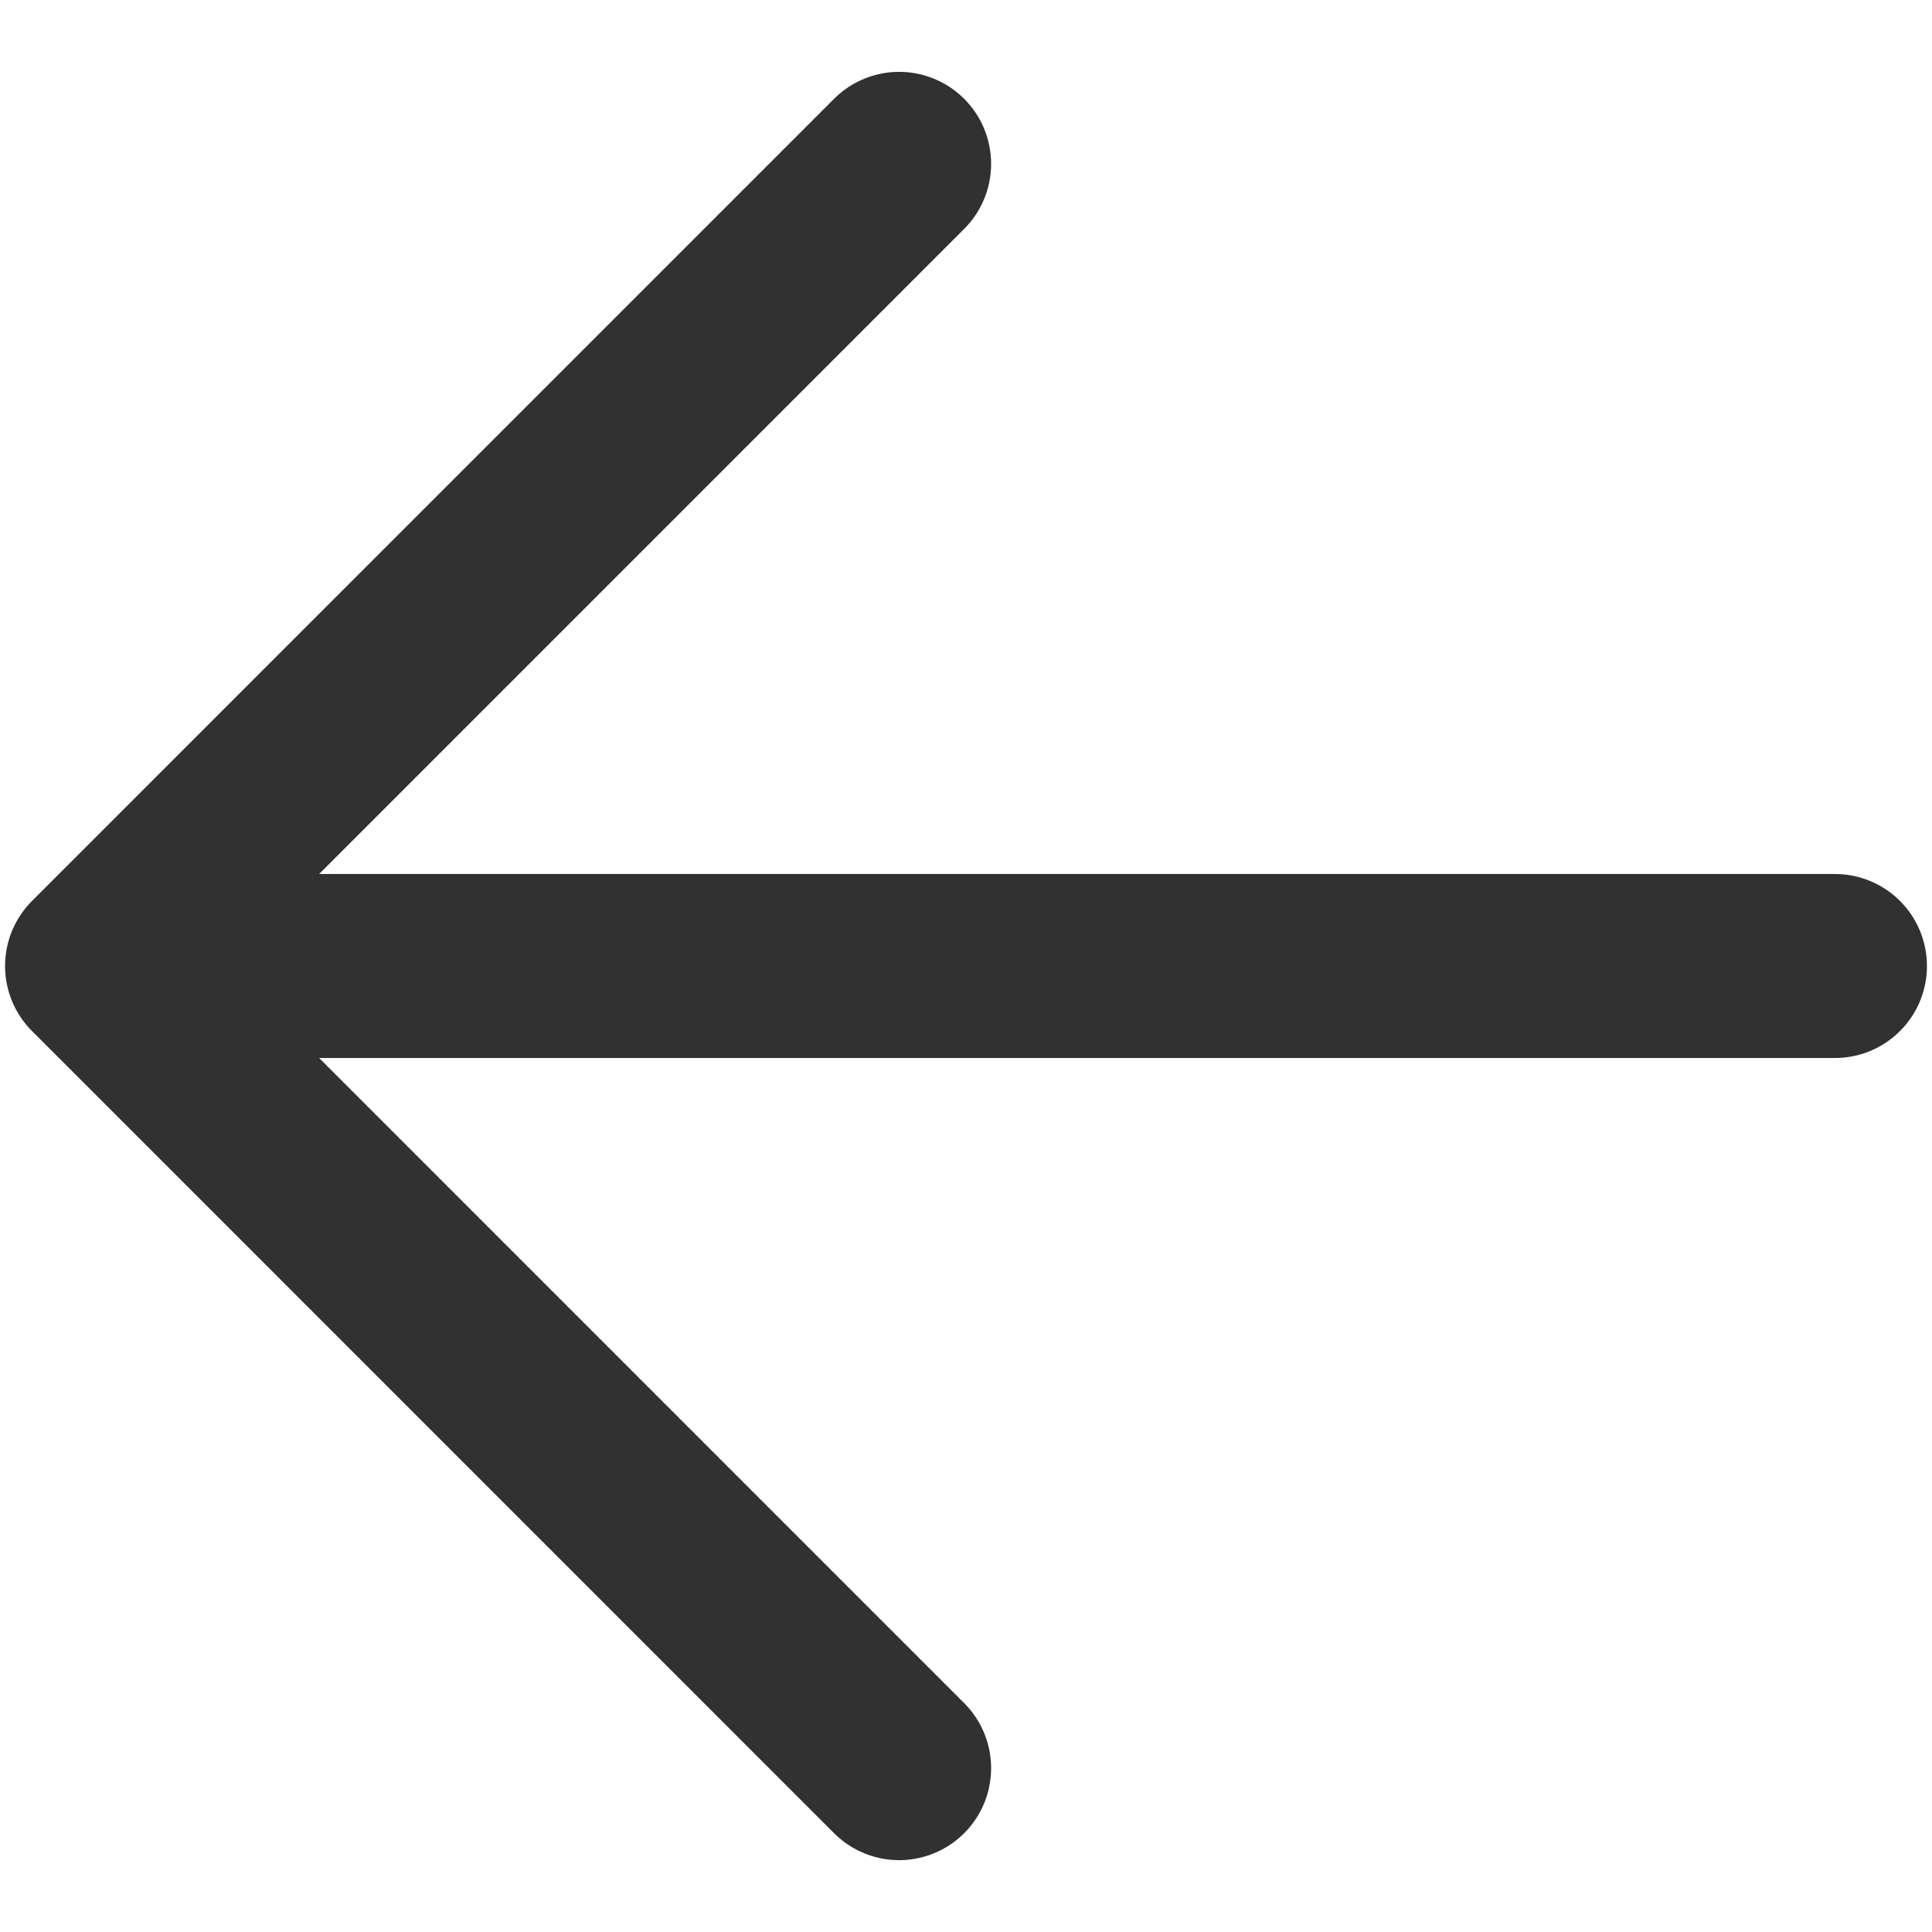
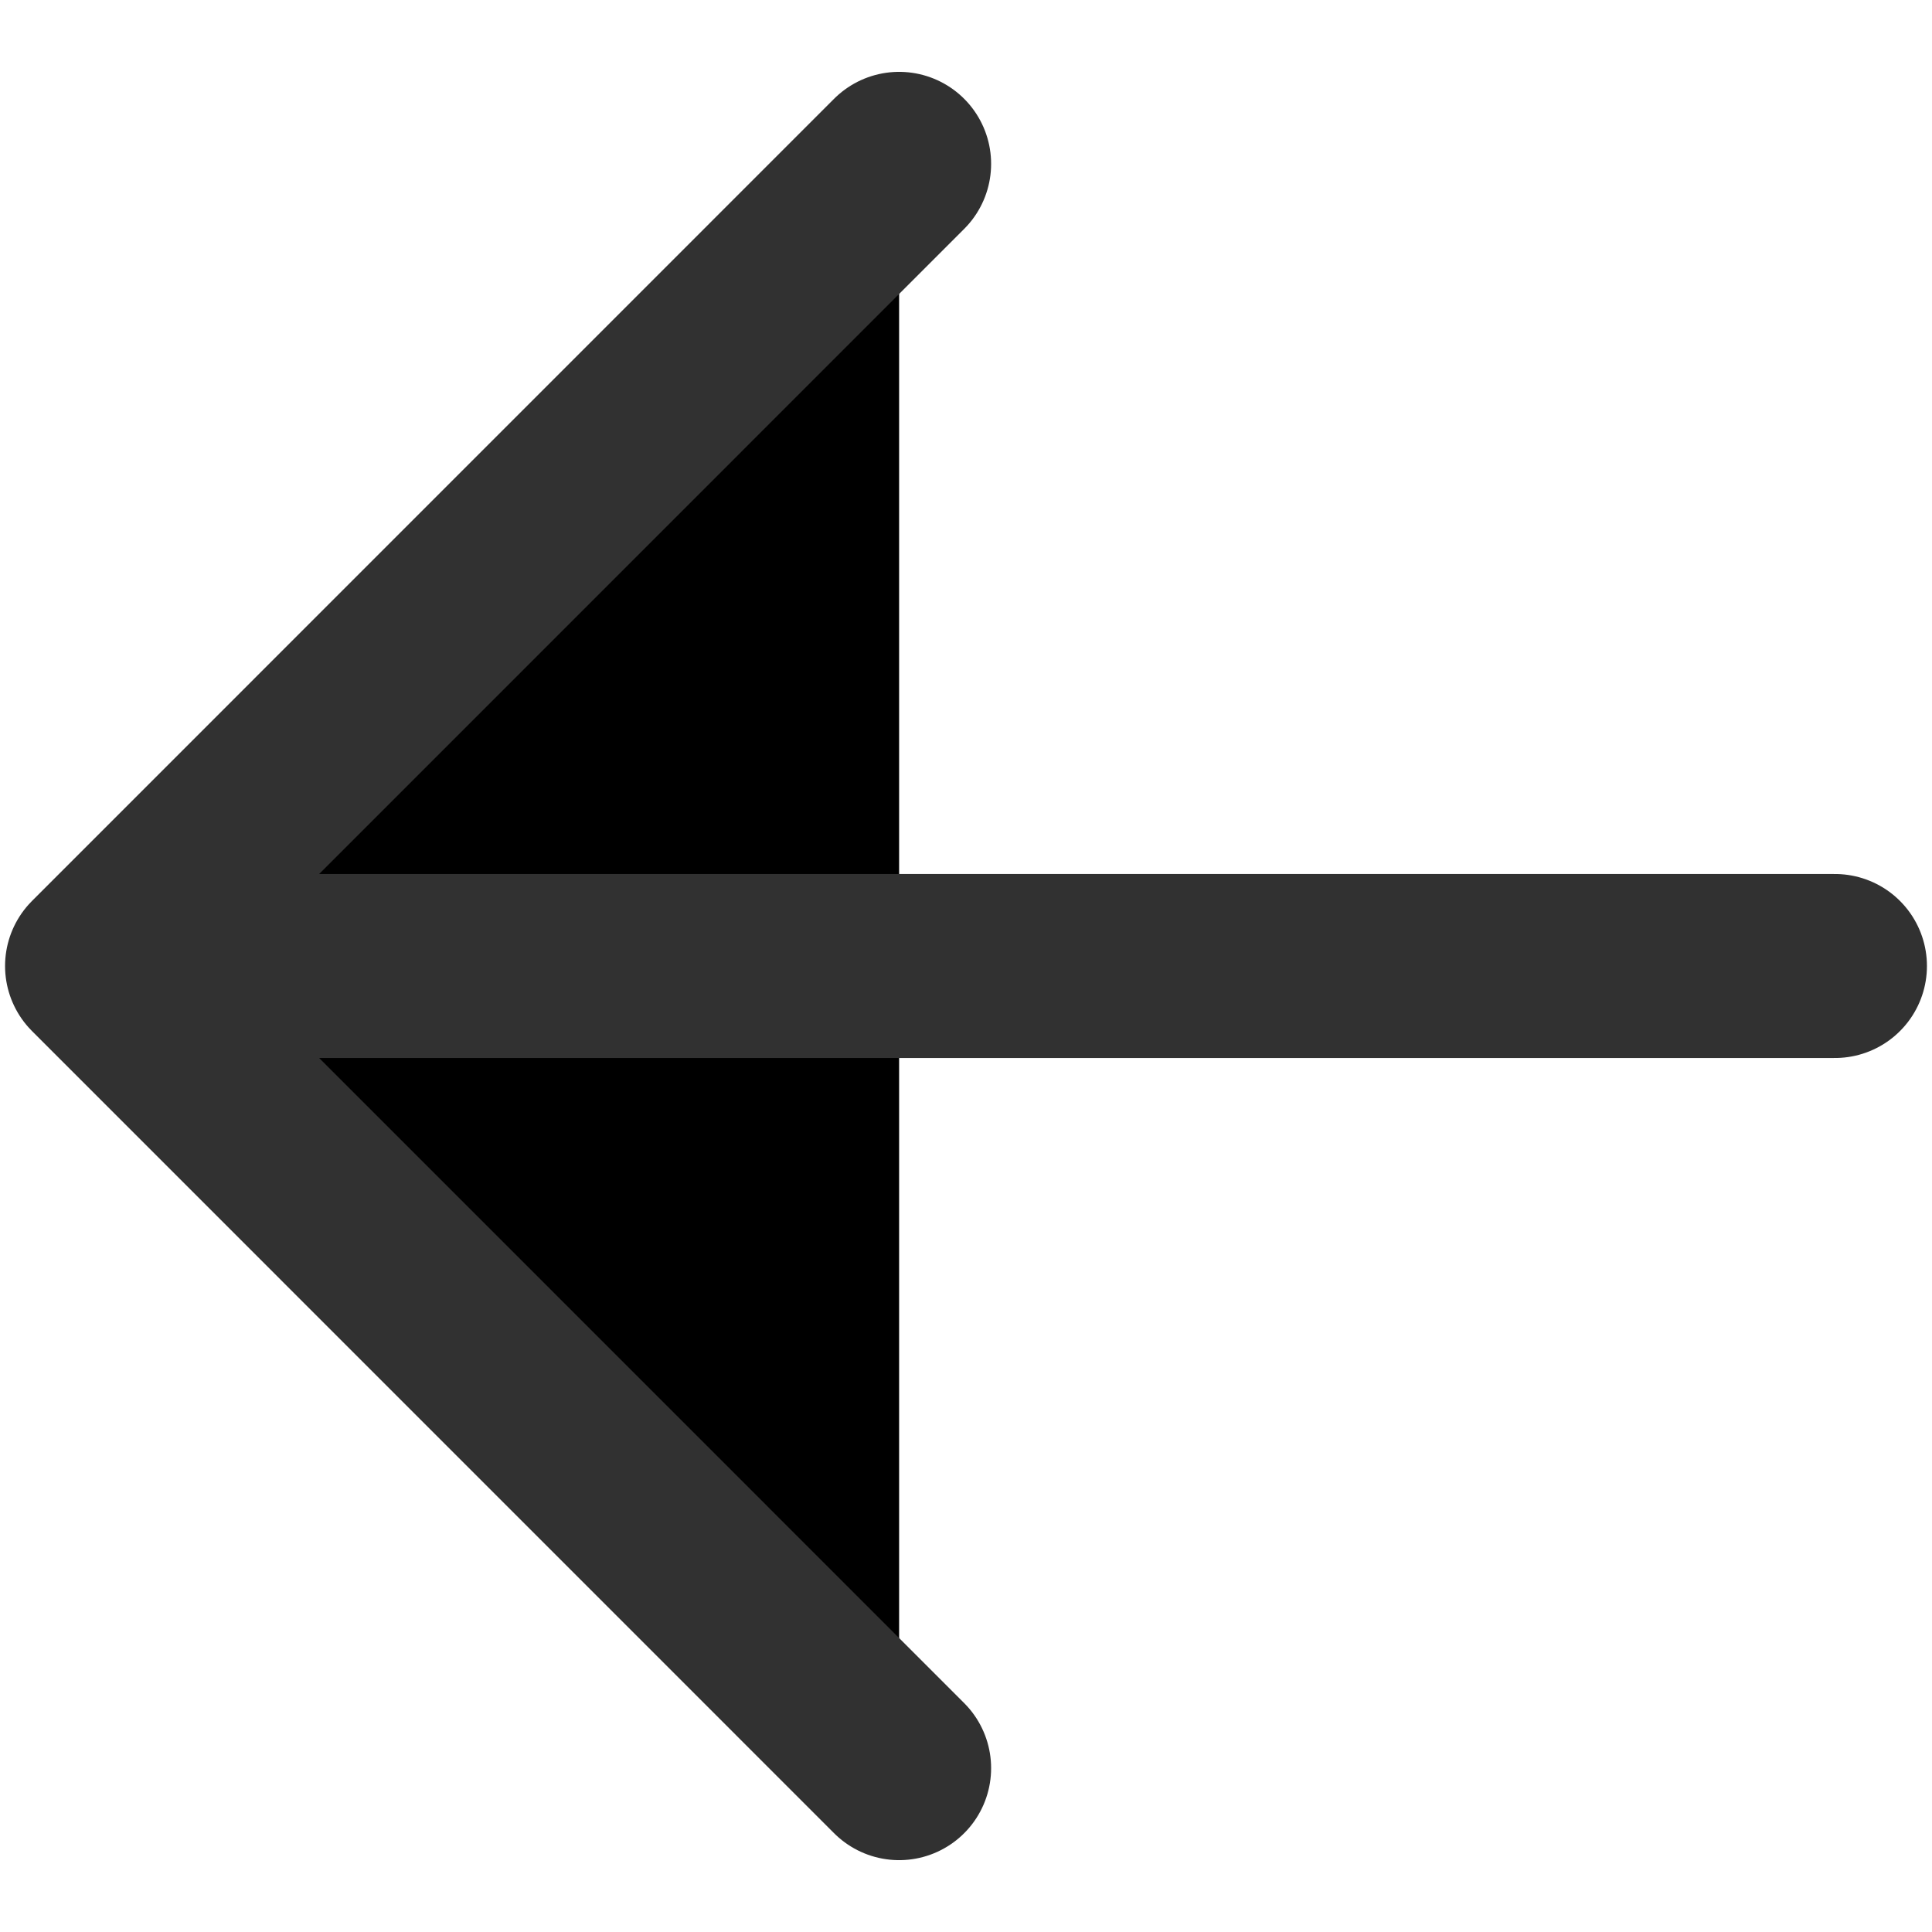
- <svg xmlns="http://www.w3.org/2000/svg" width="21" height="21" viewBox="0 0 21 21" fill="none">
+ <svg xmlns="http://www.w3.org/2000/svg" width="21" height="21" viewBox="0 0 21 21" fill="#000">
  <path d="M9.773 19.219L1.055 10.5L9.773 1.781M2.266 10.5H19.945" stroke="#313131" stroke-width="2" stroke-linecap="round" stroke-linejoin="round" />
</svg>
